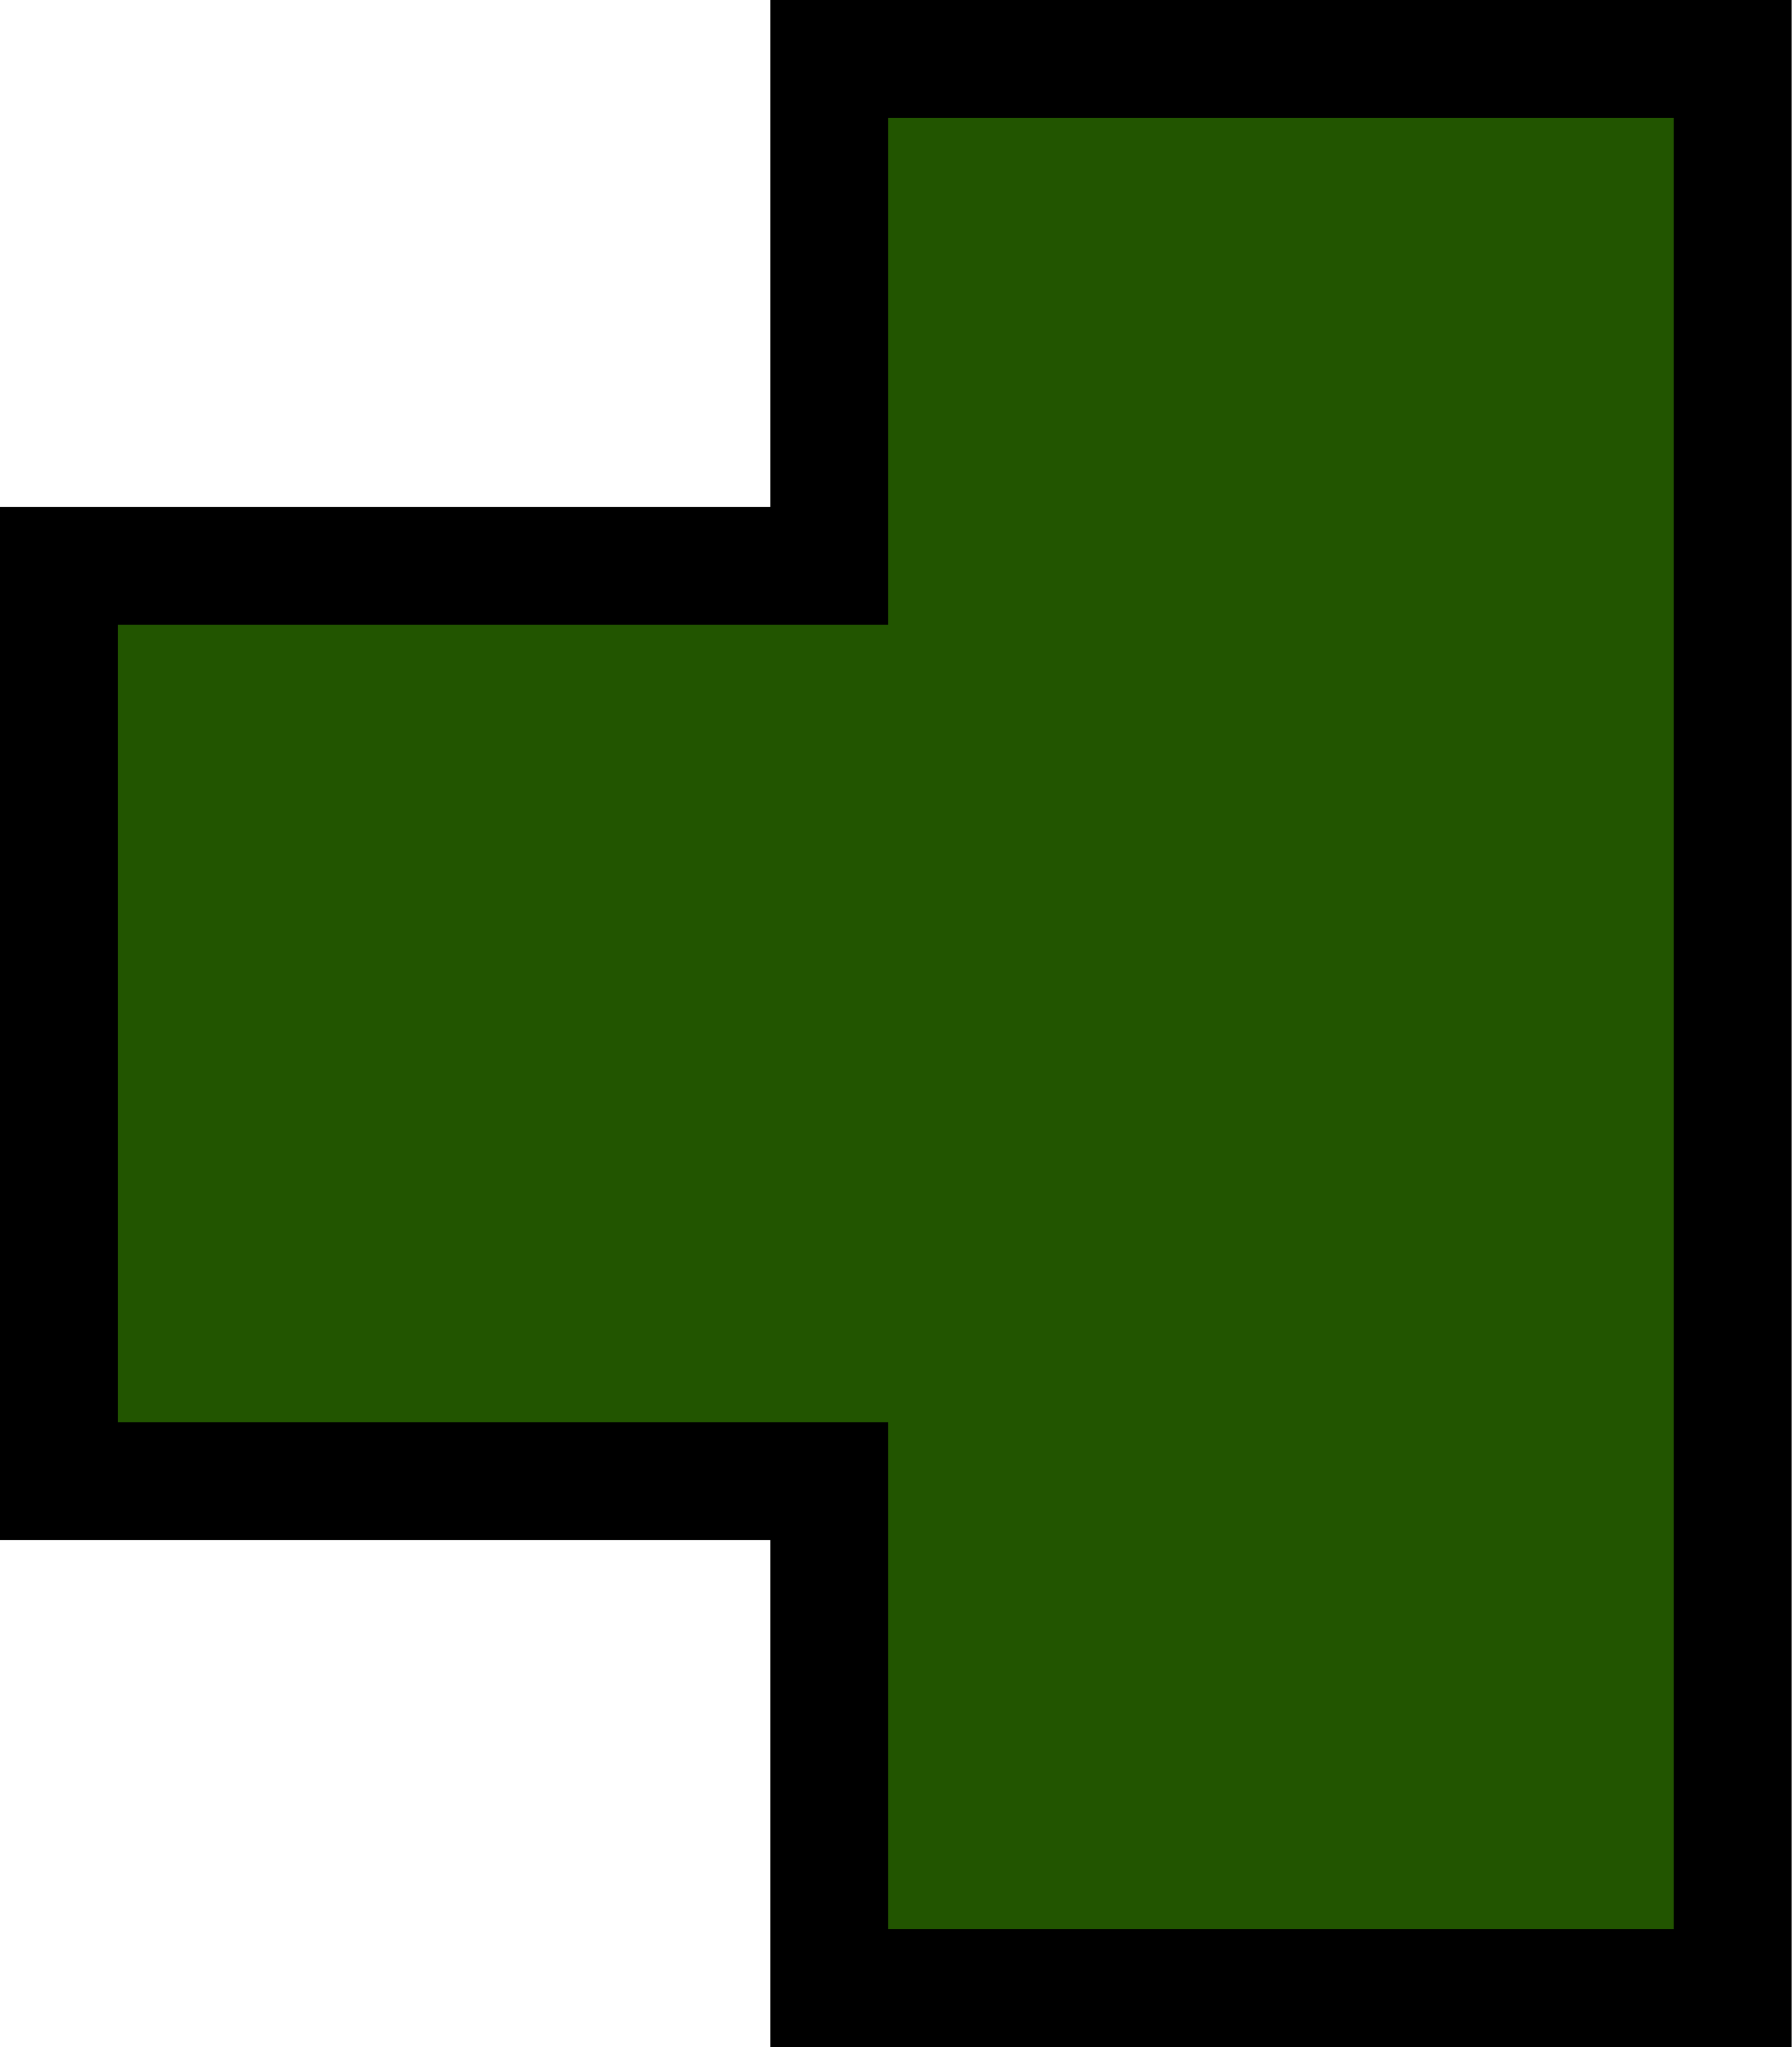
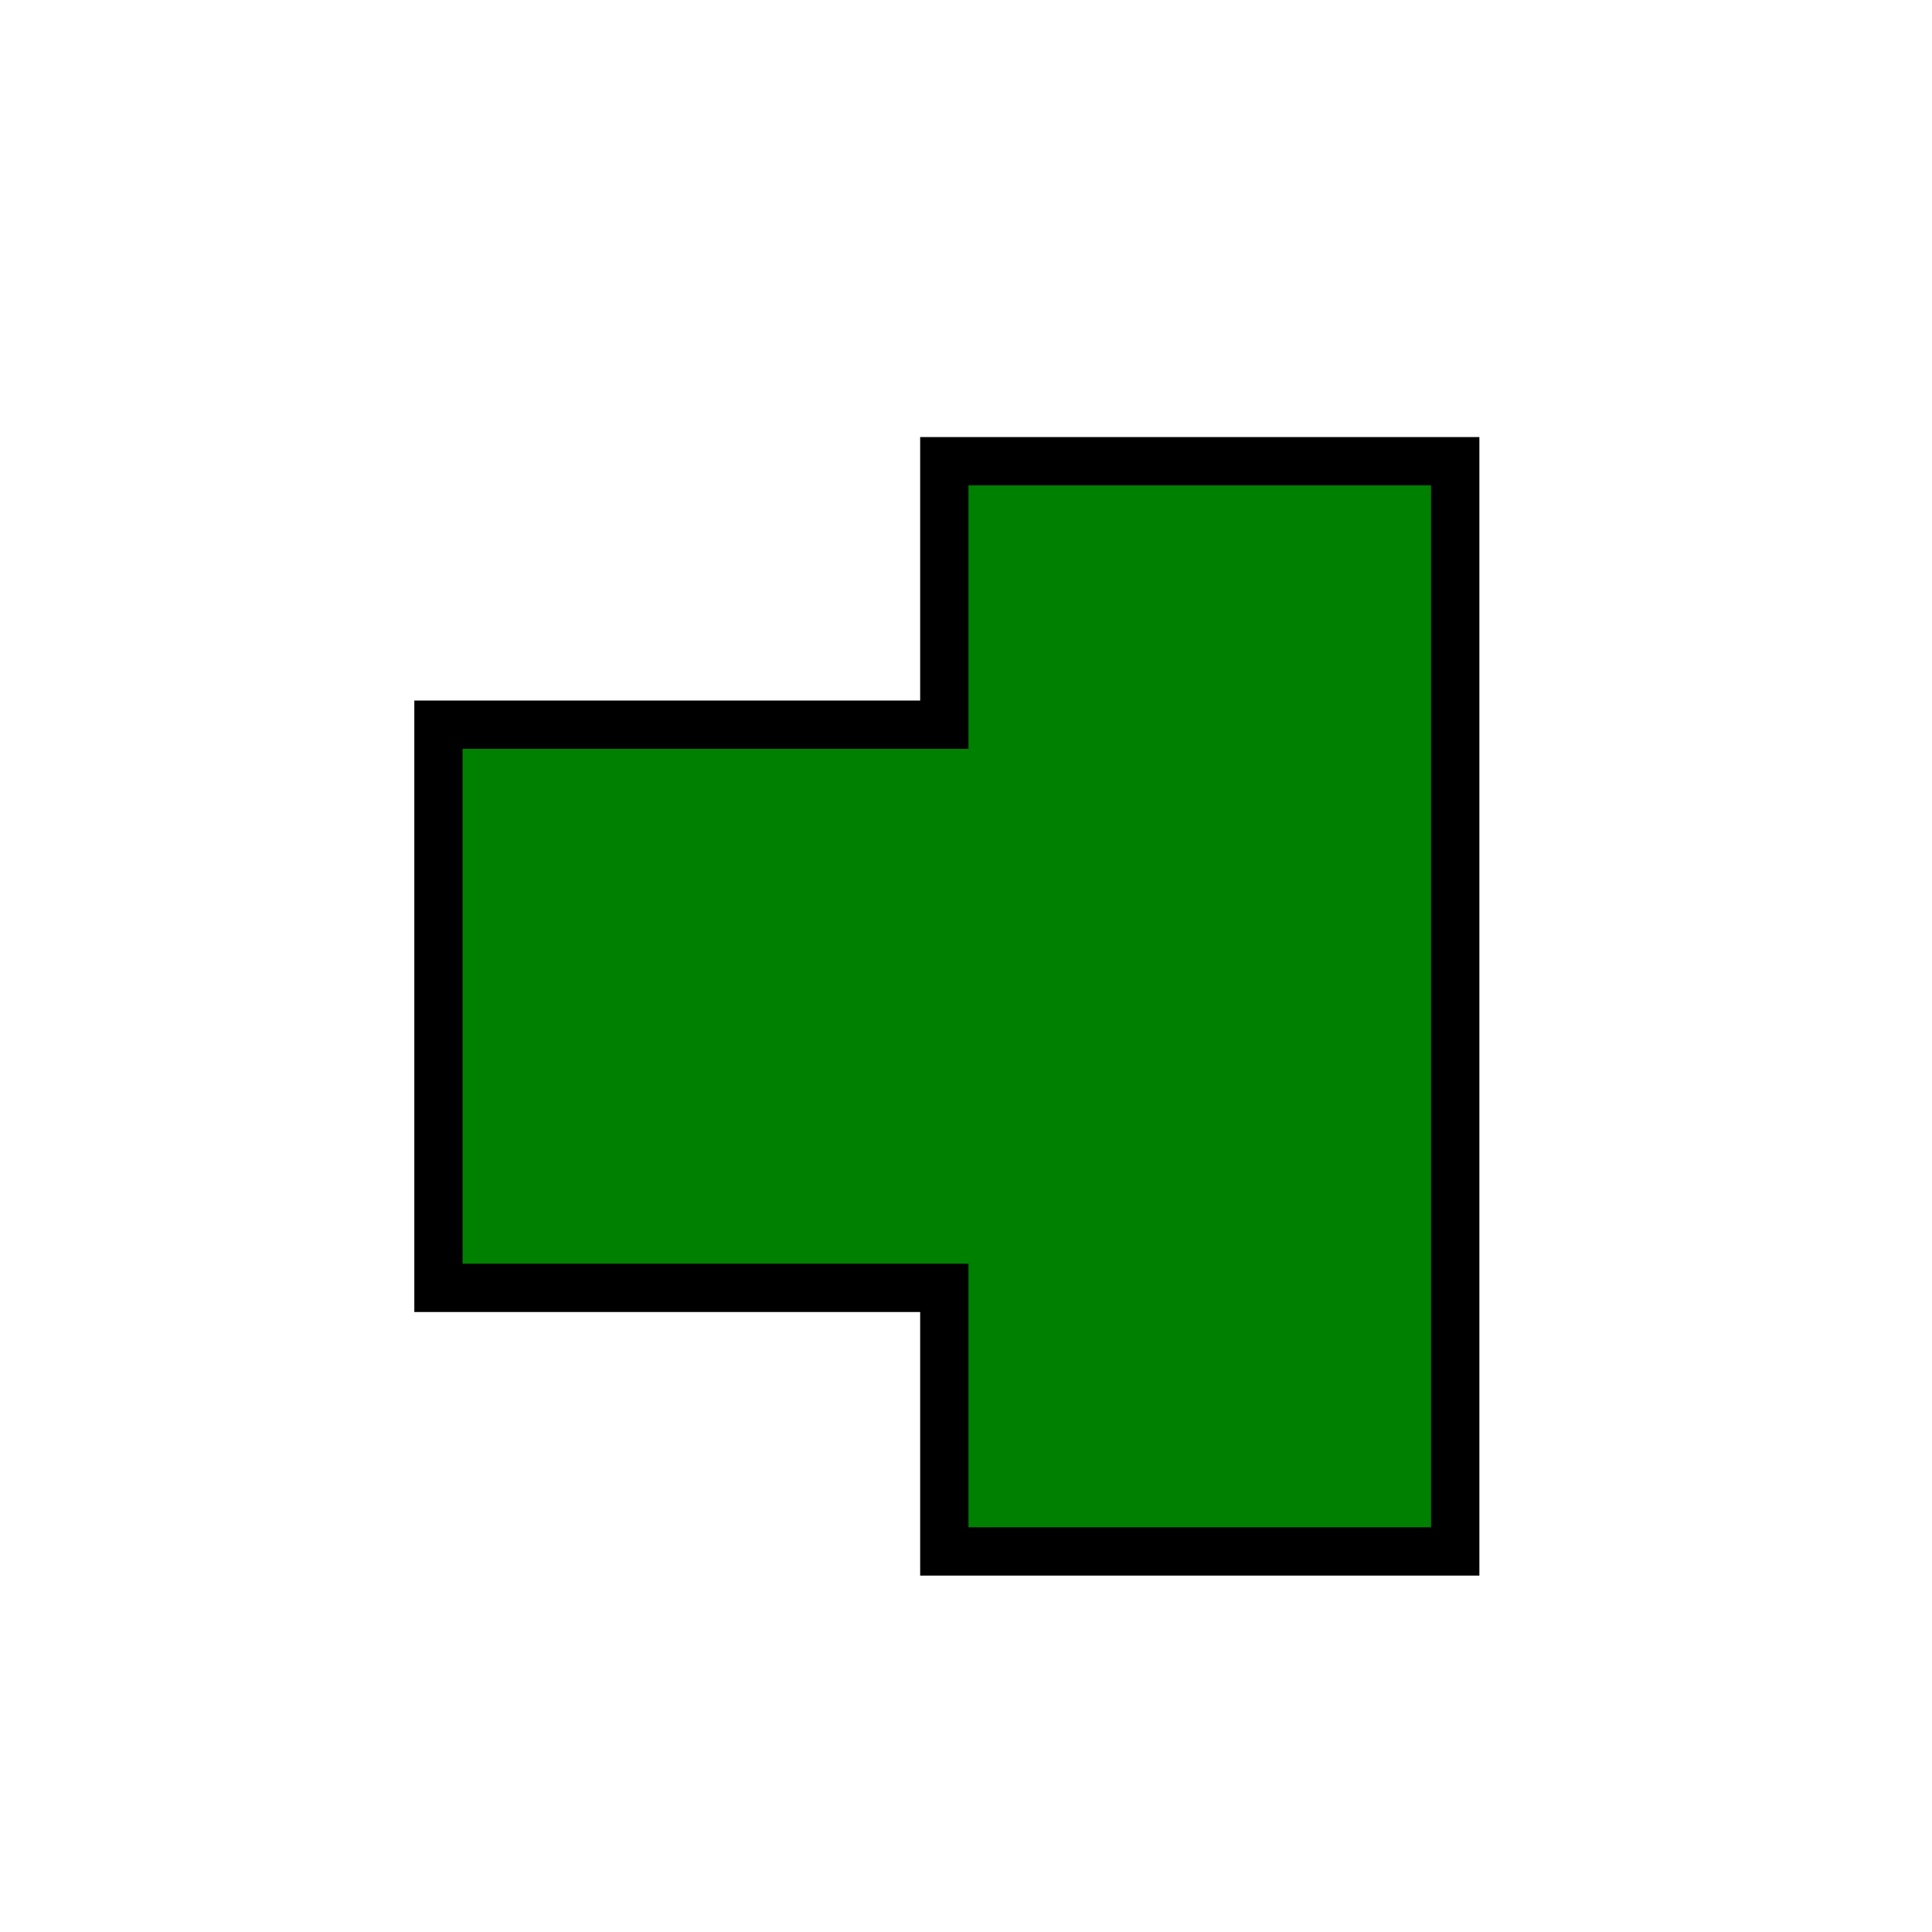
- <svg xmlns="http://www.w3.org/2000/svg" width="22.994" height="26.266" viewBox="0 0 22.994 26.266" version="1.1" id="svg2">
+ <svg xmlns="http://www.w3.org/2000/svg" width="40" height="40" viewBox="0 0 40 40" version="1.1" id="svg2">
  <defs id="defs2" />
-   <path id="path10" style="fill:#225500;stroke:#000000;stroke-width:1.512" d="M 10.643,0.756 V 7.26 H 0.756 V 19.006 H 10.643 v 6.504 H 22.238 V 0.756 Z" />
+   <path id="rect3331" style="fill:#008000;fill-opacity:1;stroke:#000000;stroke-width:1;stroke-dasharray:none" d="M 19.551 9.549 L 19.551 15.004 L 9.078 15.004 L 9.078 26.664 L 19.551 26.664 L 19.551 32.121 L 30.129 32.121 L 30.129 9.549 L 19.551 9.549 z " />
</svg>
